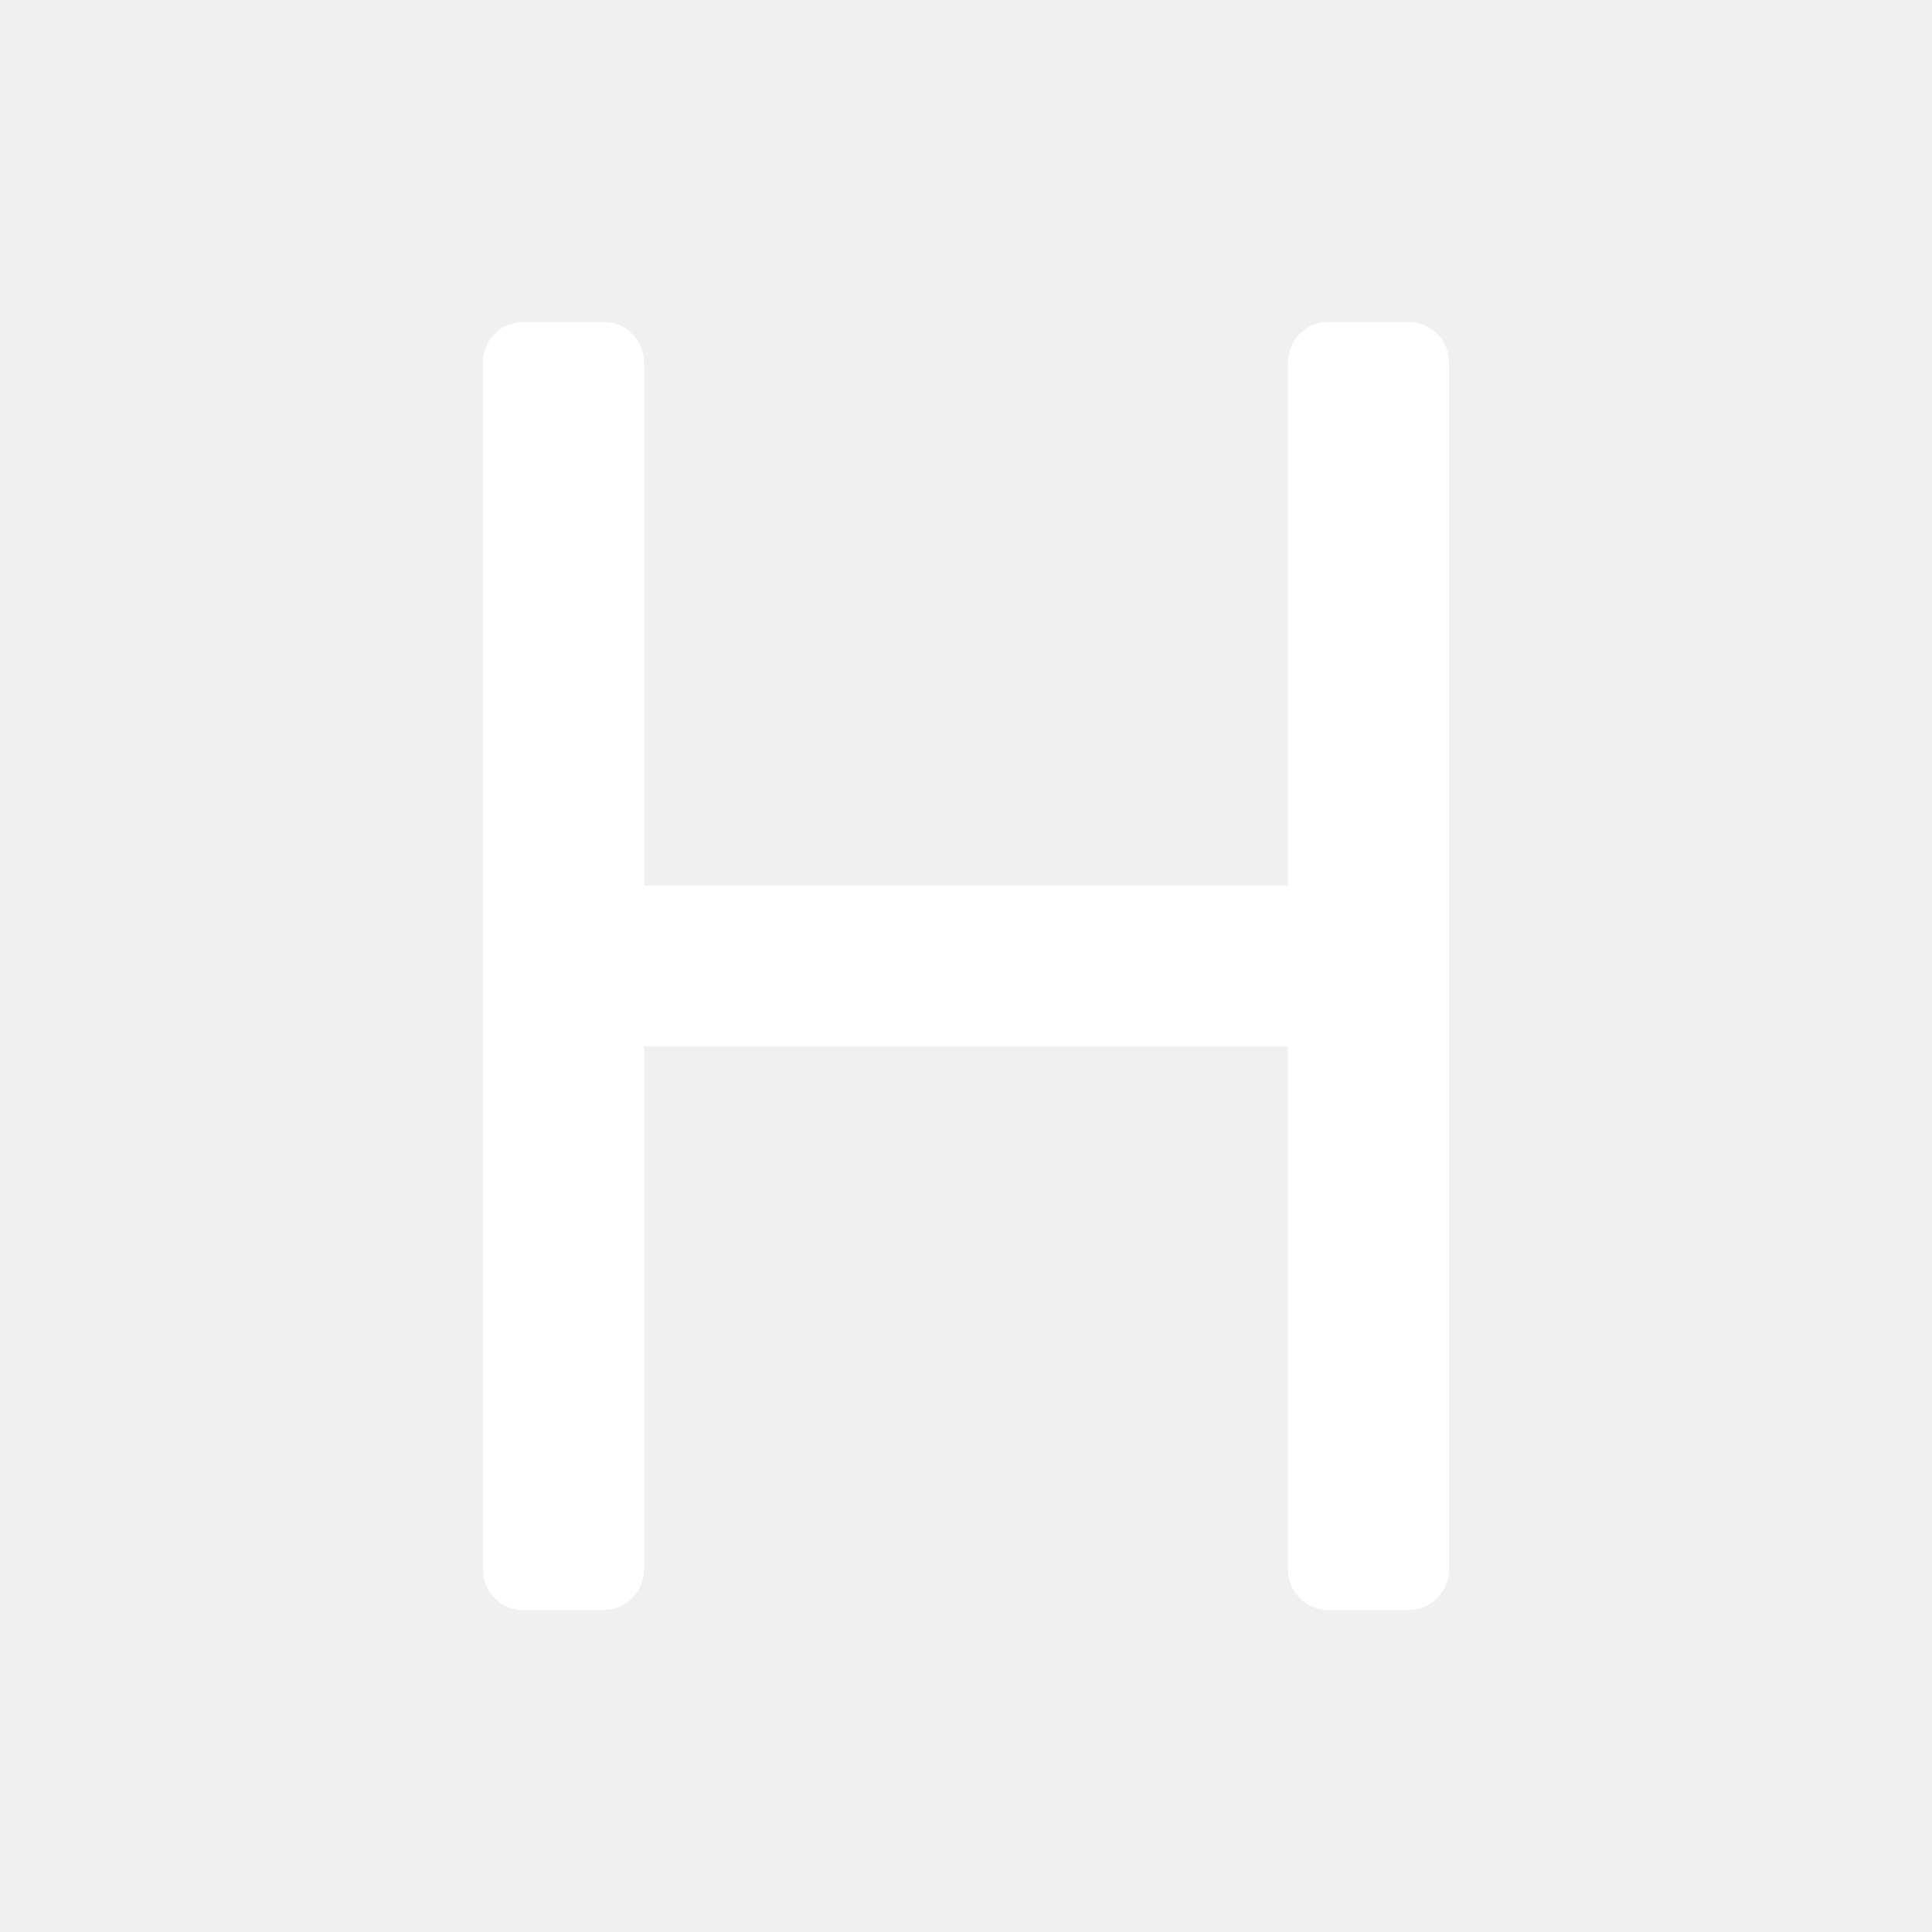
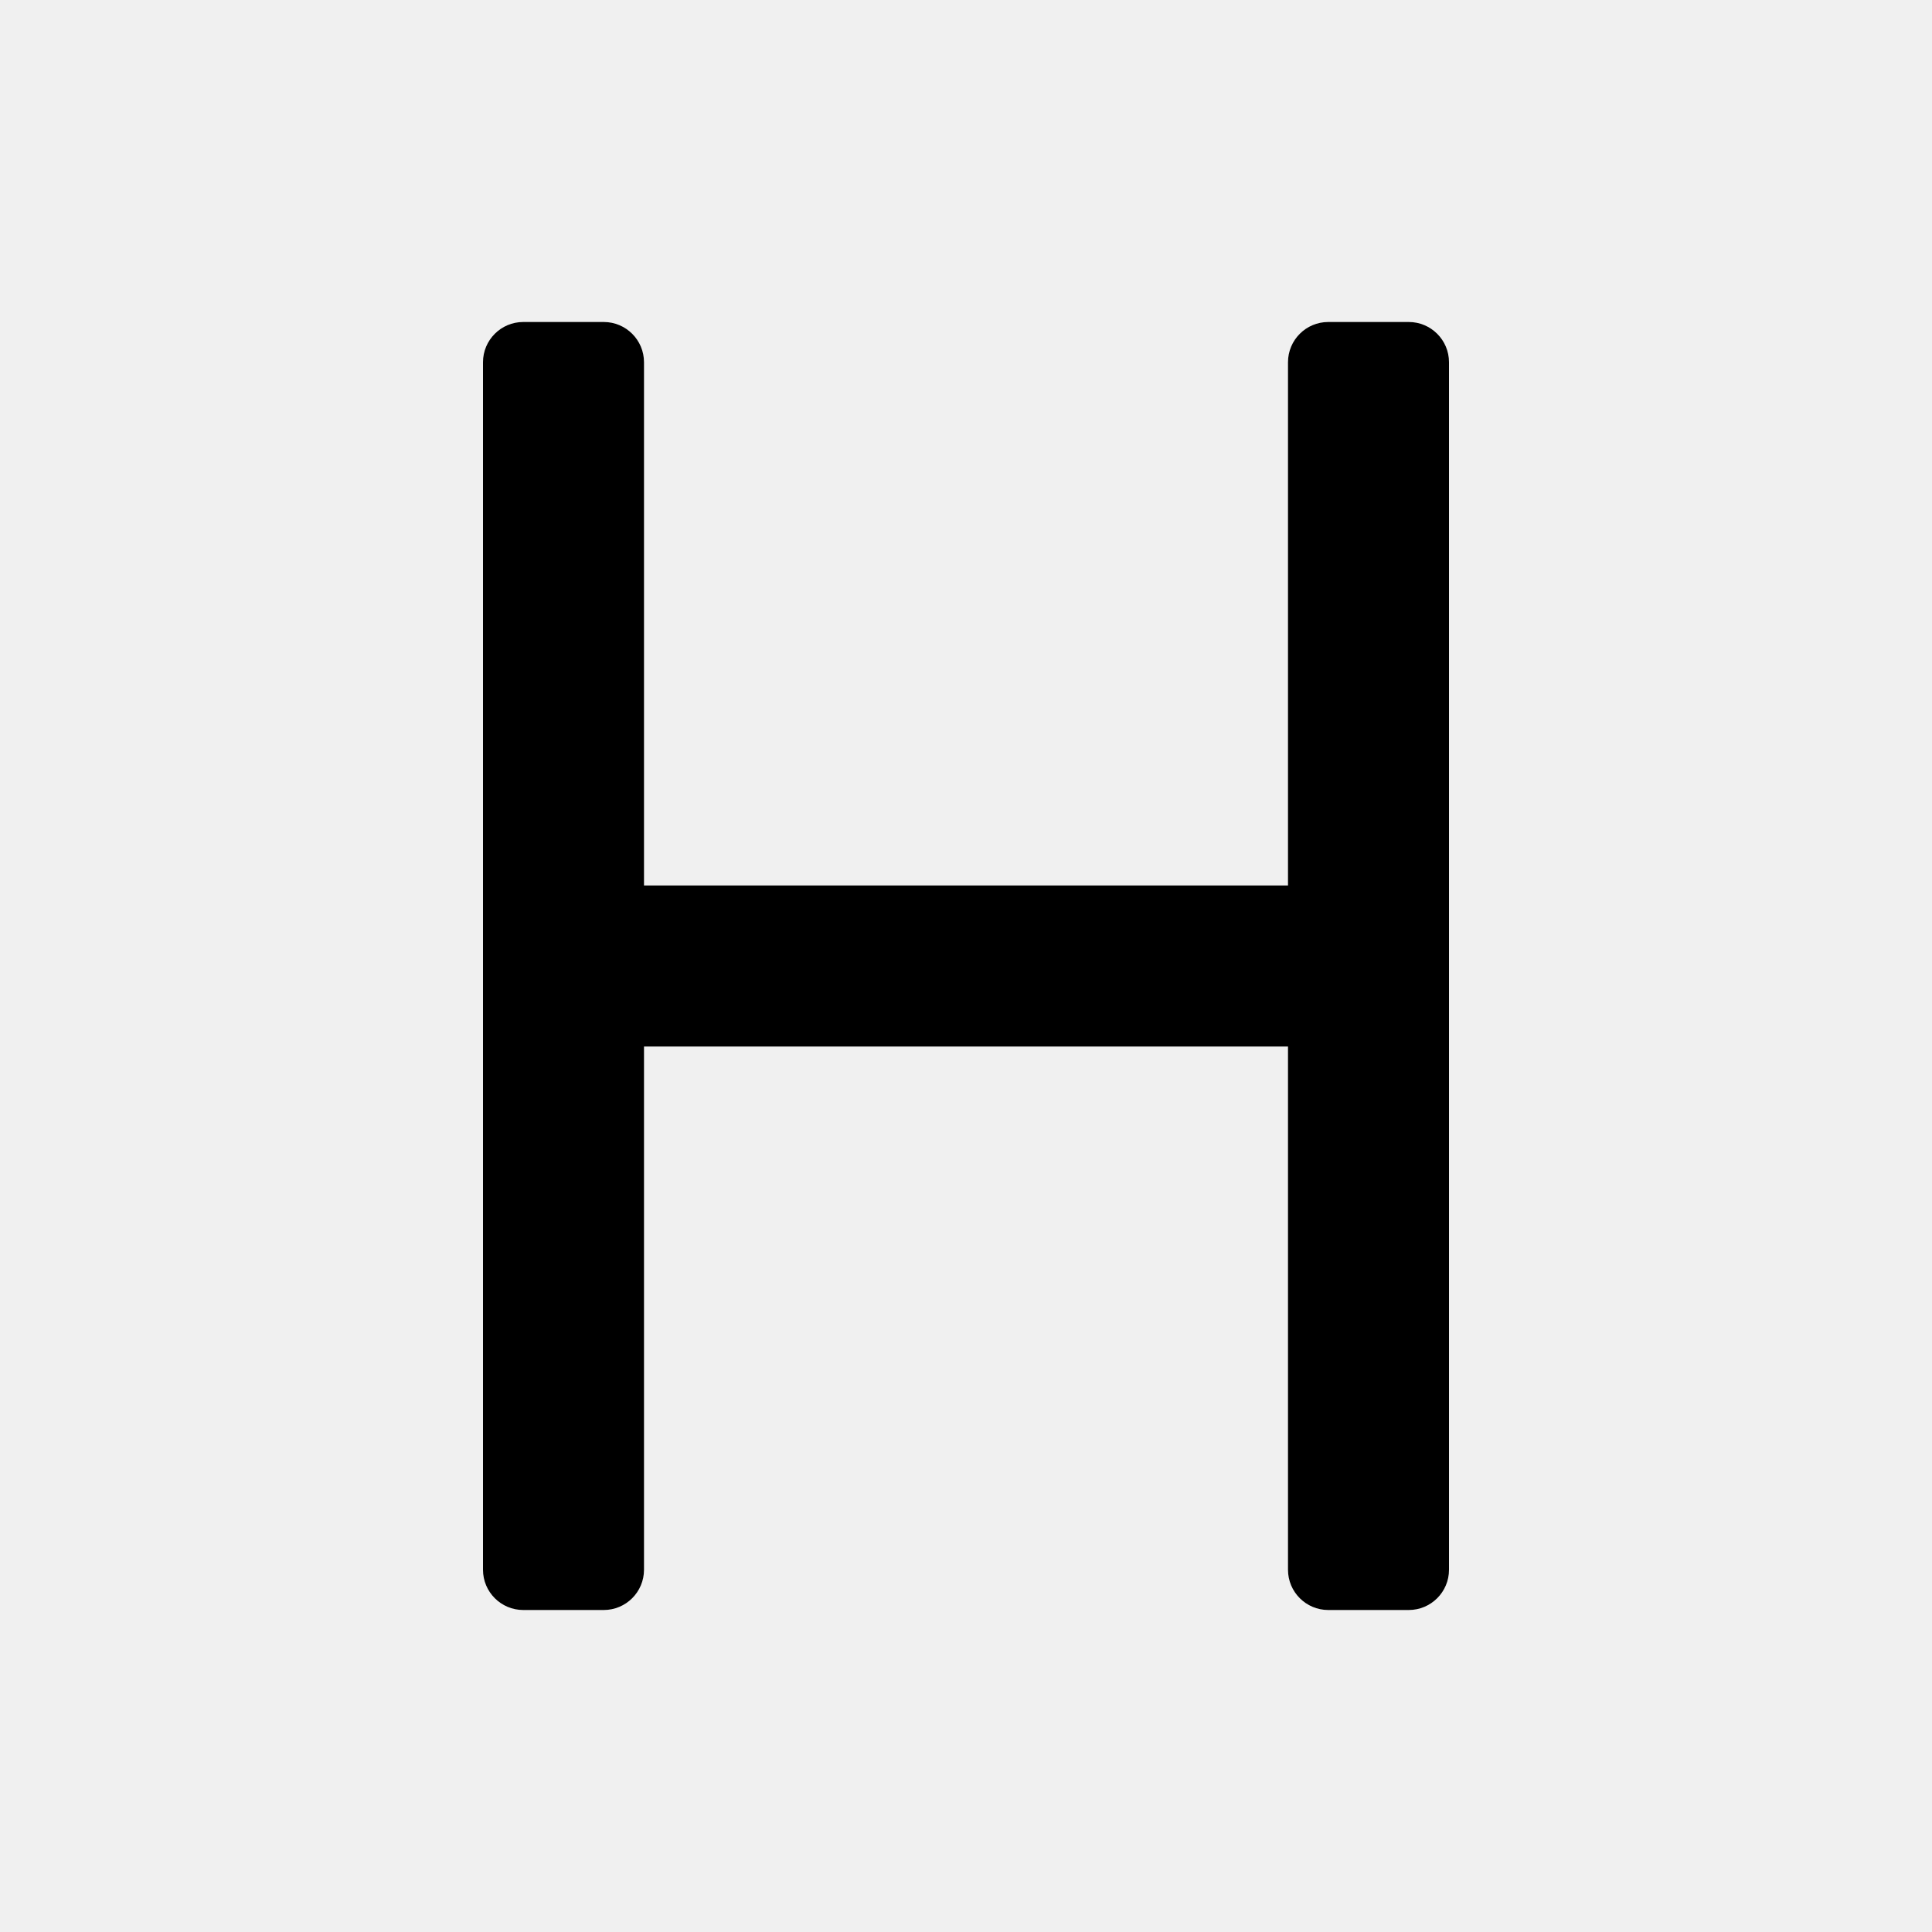
<svg xmlns="http://www.w3.org/2000/svg" aria-label="heading" width="24" height="24" viewBox="0 0 24 24">
-   <path d="M6 4.5C6 4.224 6.224 4 6.5 4H7.5C7.776 4 8 4.224 8 4.5V11H16V4.5C16 4.224 16.224 4 16.5 4H17.5C17.776 4 18 4.224 18 4.5V19.5C18 19.776 17.776 20 17.5 20H16.5C16.224 20 16 19.776 16 19.5V13H8V19.5C8 19.776 7.776 20 7.5 20H6.5C6.224 20 6 19.776 6 19.5V4.5Z" fill="white" />
+   <path d="M6 4.5C6 4.224 6.224 4 6.5 4H7.5C7.776 4 8 4.224 8 4.5V11H16V4.5C16 4.224 16.224 4 16.5 4H17.5C17.776 4 18 4.224 18 4.5V19.5C18 19.776 17.776 20 17.5 20H16.5C16.224 20 16 19.776 16 19.5V13H8V19.5C8 19.776 7.776 20 7.5 20H6.5C6.224 20 6 19.776 6 19.5V4.5Z" />
</svg>
